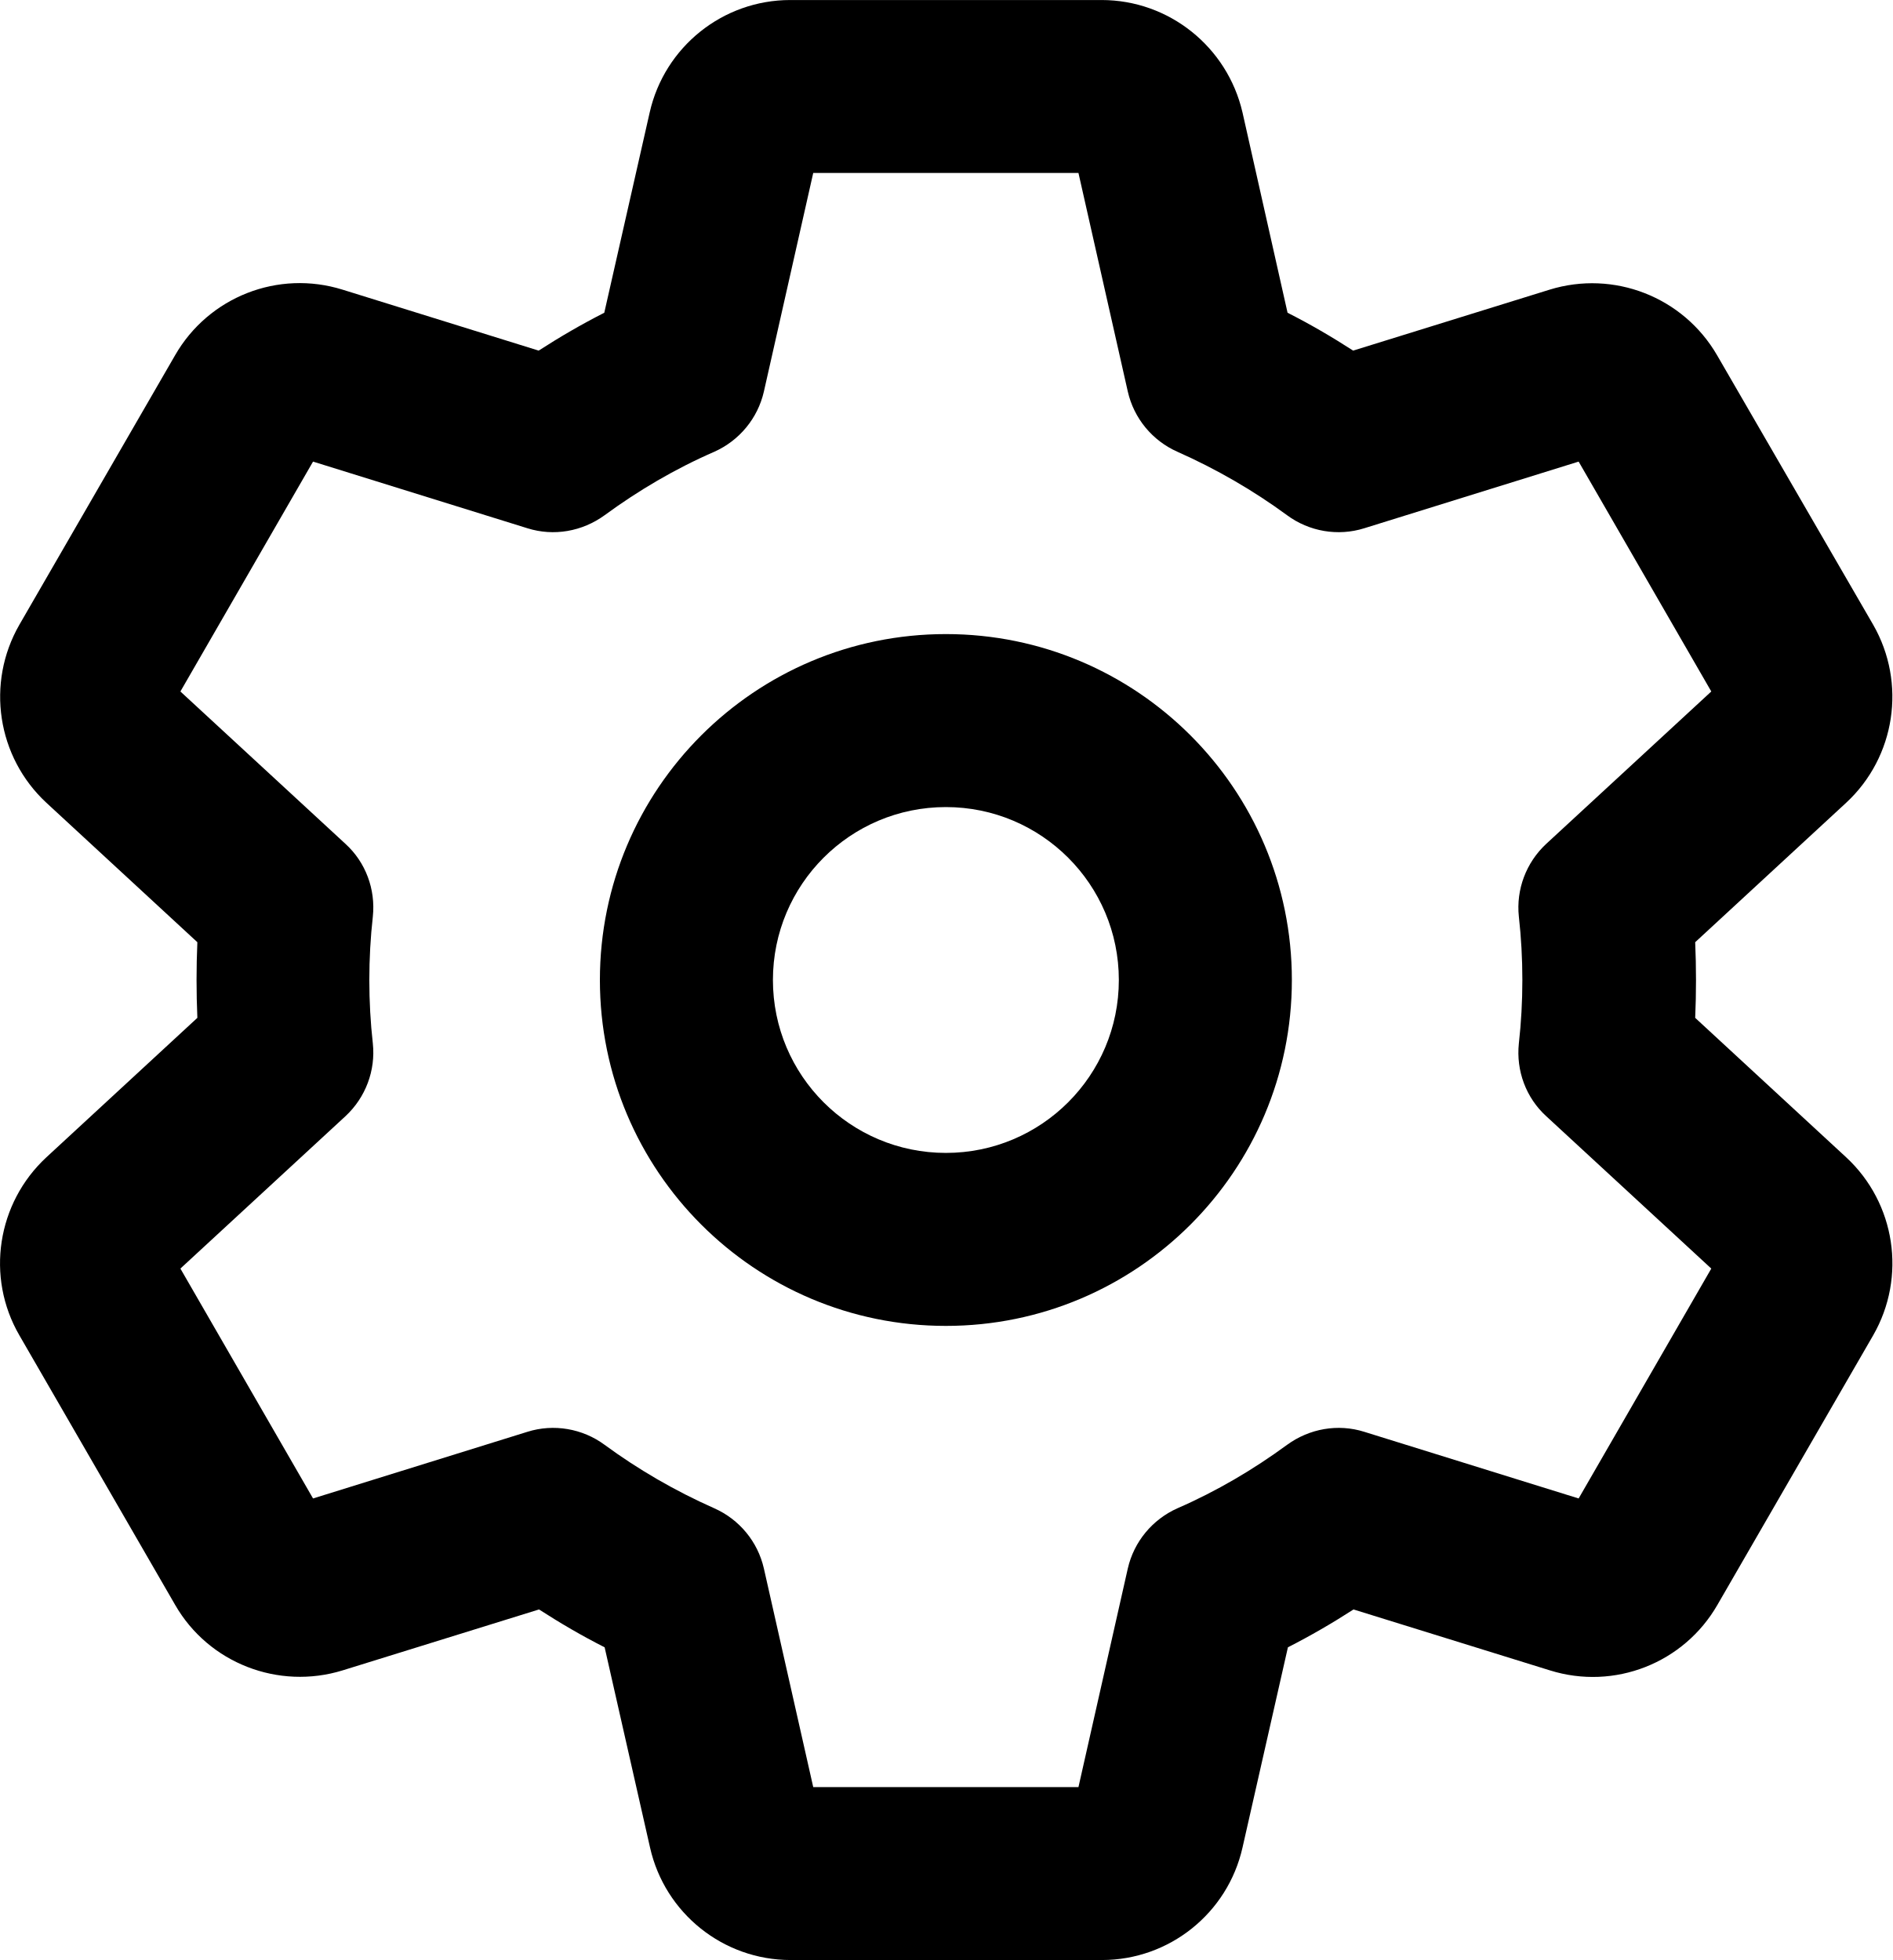
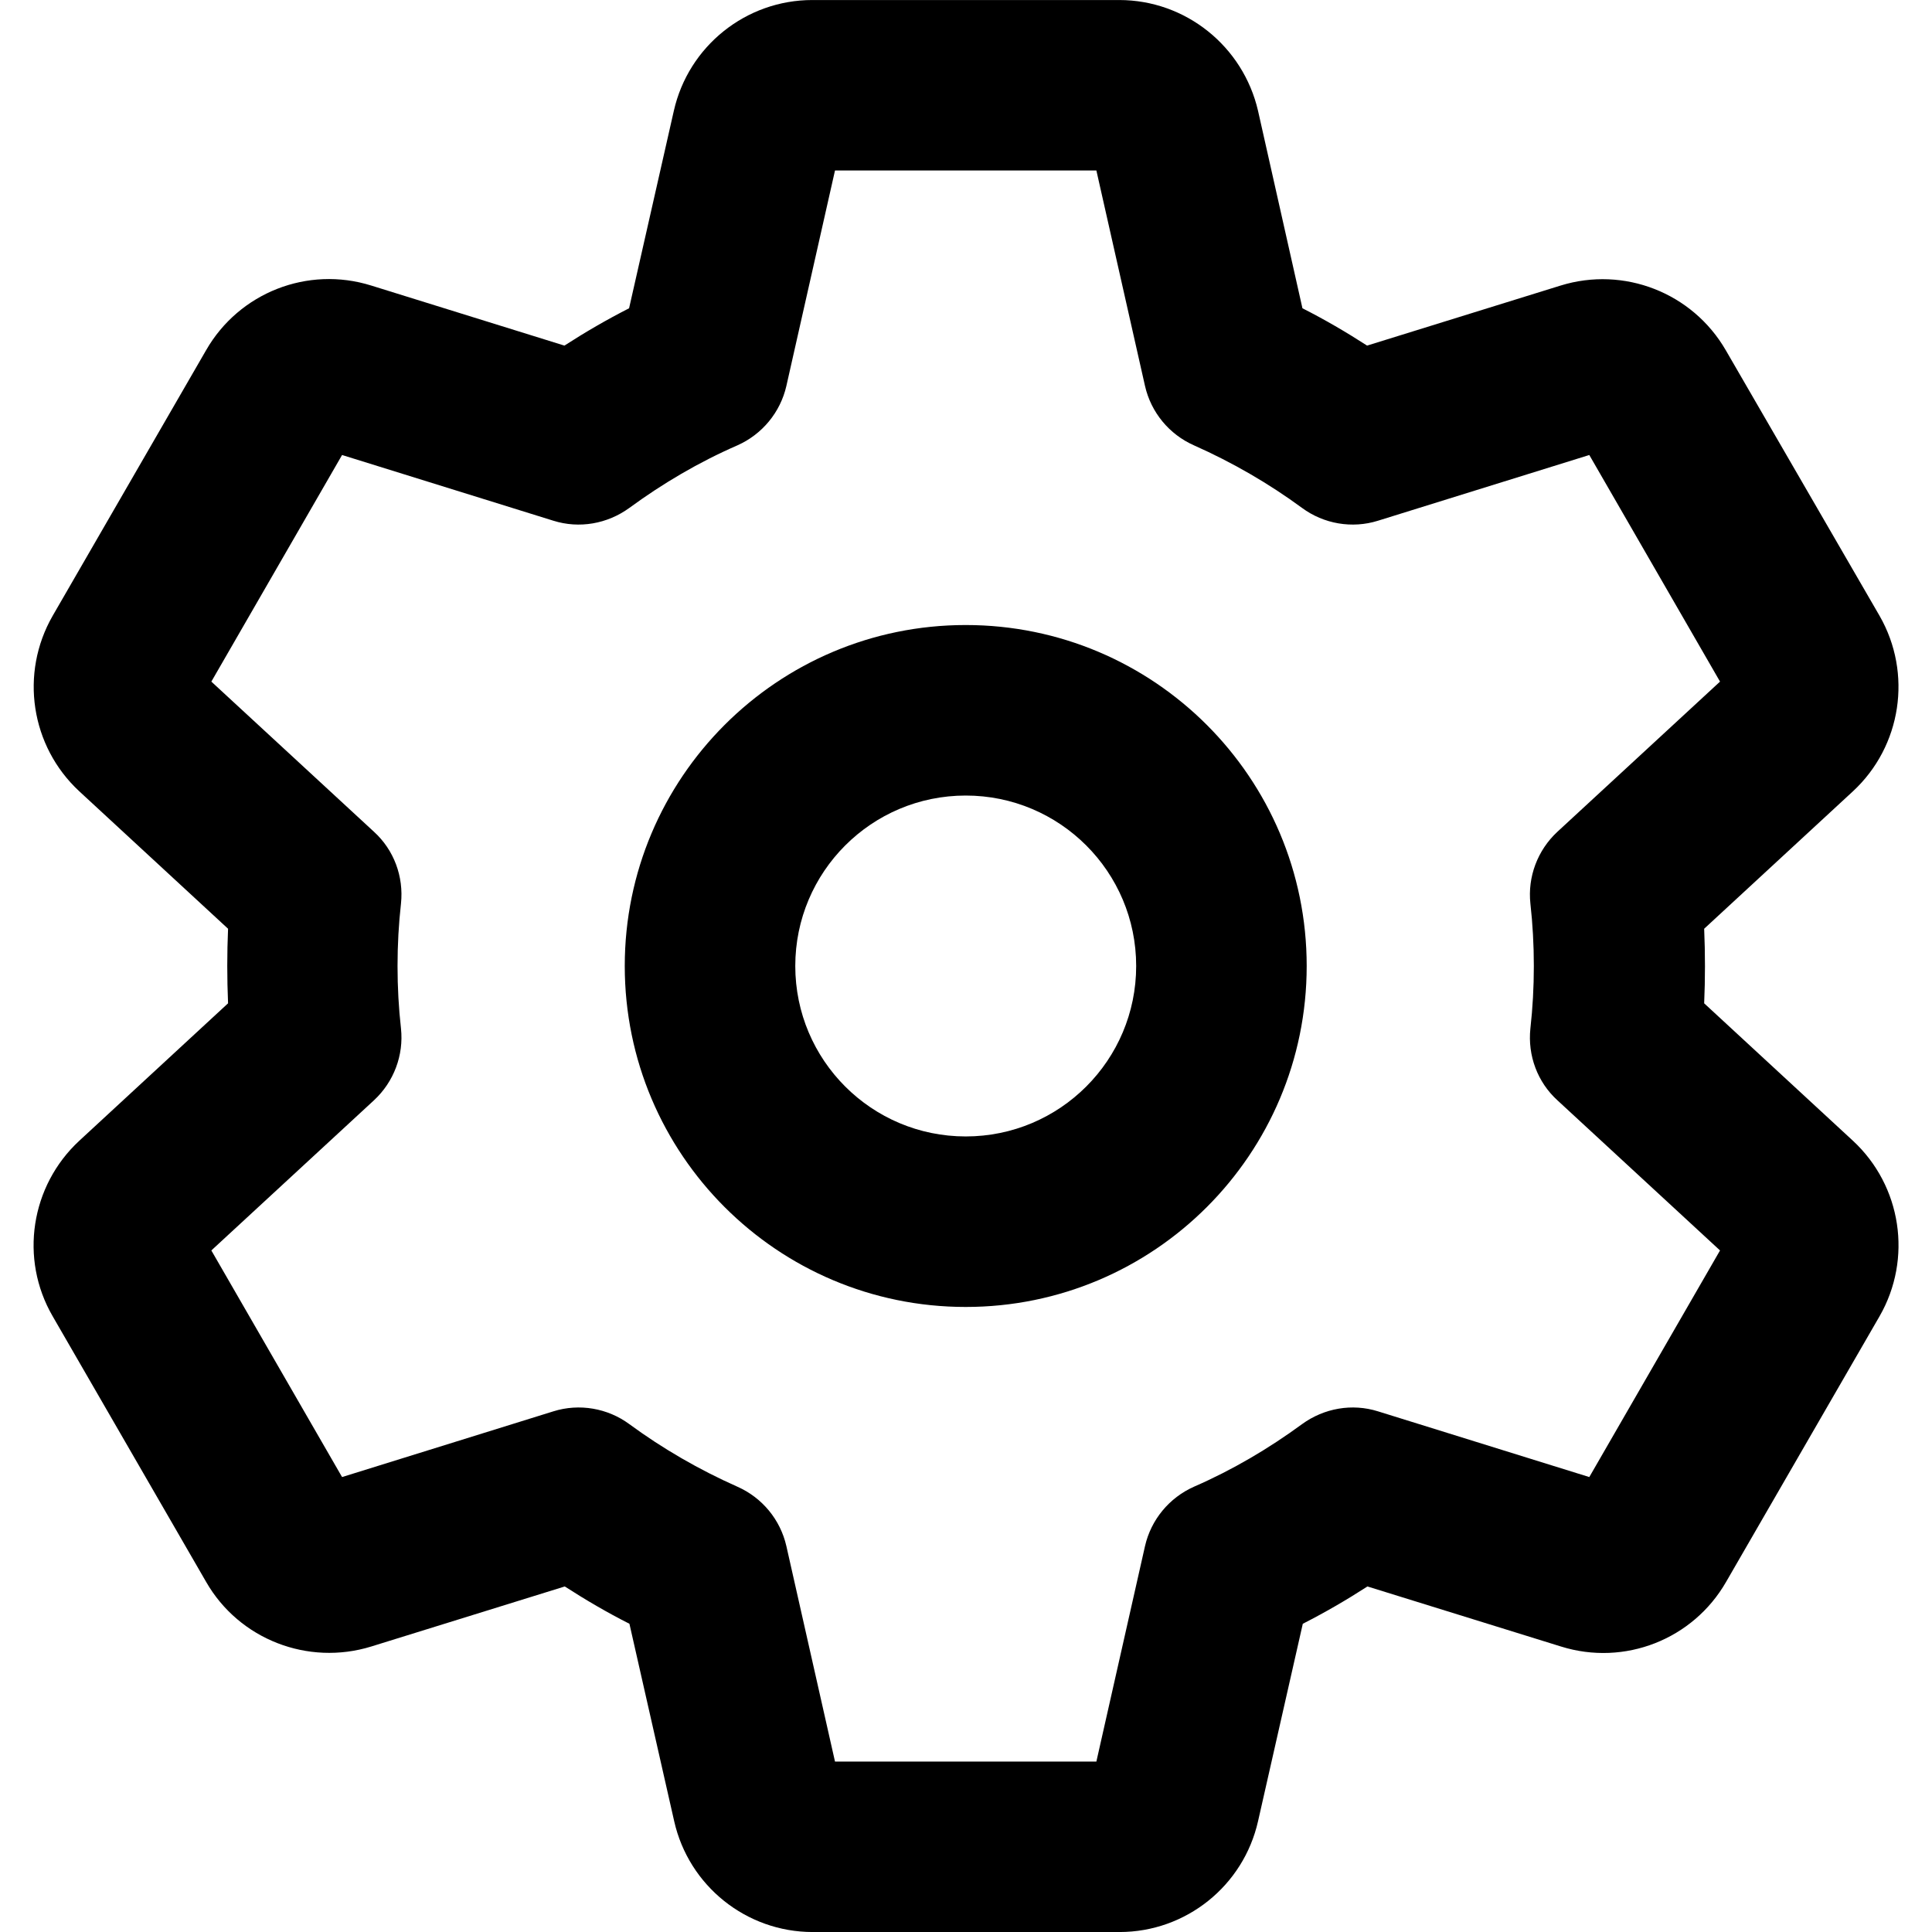
- <svg xmlns="http://www.w3.org/2000/svg" version="1.1" width="26.335" height="27.283" viewBox="0,0,26.335,27.283">
+ <svg xmlns="http://www.w3.org/2000/svg" version="1.1" width="24" height="24" viewBox="0,0,26.335,27.283">
  <g transform="translate(-226.8324,-166.3586)">
    <g fill="#000000" stroke="none" stroke-miterlimit="10">
      <path d="M236.771,172.648c-0.542,0.236 -1.053,0.537 -1.525,0.883c-0.311,0.226 -0.707,0.296 -1.073,0.181l-2.984,-0.928l-1.846,3.2l2.297,2.121c0.281,0.256 0.421,0.632 0.381,1.013c-0.065,0.577 -0.065,1.189 0,1.765c0.04,0.376 -0.1,0.752 -0.381,1.013l-2.297,2.121l1.846,3.2l2.984,-0.928c0.366,-0.115 0.767,-0.045 1.073,0.181c0.471,0.346 0.983,0.642 1.525,0.883c0.351,0.155 0.607,0.466 0.692,0.838l0.687,3.044h3.691l0.687,-3.044c0.085,-0.371 0.341,-0.682 0.692,-0.838c0.542,-0.236 1.053,-0.537 1.525,-0.883c0.311,-0.226 0.707,-0.296 1.073,-0.181l2.984,0.928l1.846,-3.2l-2.297,-2.121c-0.281,-0.256 -0.421,-0.632 -0.381,-1.013c0.065,-0.577 0.065,-1.189 0,-1.765c-0.04,-0.376 0.1,-0.752 0.381,-1.013l2.297,-2.121l-1.846,-3.2l-2.984,0.928c-0.366,0.115 -0.767,0.045 -1.073,-0.181c-0.471,-0.346 -0.983,-0.642 -1.525,-0.883c-0.351,-0.155 -0.607,-0.466 -0.692,-0.838l-0.687,-3.044h-3.691l-0.687,3.044c-0.085,0.371 -0.341,0.682 -0.692,0.838zM242.163,166.359c0.938,0 1.75,0.652 1.961,1.565l0.627,2.788c0.316,0.16 0.617,0.336 0.913,0.527l2.733,-0.848c0.893,-0.276 1.861,0.1 2.332,0.913l2.172,3.751c0.466,0.812 0.311,1.841 -0.376,2.478l-2.101,1.941c0.015,0.351 0.015,0.707 0,1.053l2.101,1.941c0.687,0.637 0.843,1.665 0.376,2.478l-2.167,3.751c-0.466,0.812 -1.434,1.194 -2.332,0.913l-2.733,-0.848c-0.296,0.191 -0.597,0.366 -0.913,0.527l-0.632,2.788c-0.206,0.913 -1.018,1.565 -1.956,1.565h-4.333c-0.938,0 -1.75,-0.652 -1.956,-1.565l-0.632,-2.788c-0.316,-0.16 -0.617,-0.336 -0.913,-0.527l-2.733,0.848c-0.893,0.276 -1.866,-0.1 -2.332,-0.913l-2.167,-3.751c-0.471,-0.812 -0.311,-1.841 0.376,-2.478l2.101,-1.941c-0.015,-0.351 -0.015,-0.707 0,-1.053l-2.101,-1.941c-0.687,-0.637 -0.843,-1.665 -0.376,-2.478l2.167,-3.751c0.466,-0.812 1.434,-1.194 2.332,-0.913l2.728,0.848c0.296,-0.191 0.597,-0.366 0.913,-0.527l0.632,-2.788c0.206,-0.913 1.018,-1.565 1.956,-1.565zM239.996,177.593c-1.33,0 -2.407,1.078 -2.407,2.407c0,1.33 1.078,2.407 2.407,2.407c1.33,0 2.407,-1.078 2.407,-2.407c0,-1.33 -1.078,-2.407 -2.407,-2.407zM244.811,180c0,2.659 -2.156,4.815 -4.815,4.815c-2.659,0 -4.815,-2.156 -4.815,-4.815c0,-2.659 2.156,-4.815 4.815,-4.815c2.659,0 4.815,2.156 4.815,4.815z" />
    </g>
  </g>
</svg>
